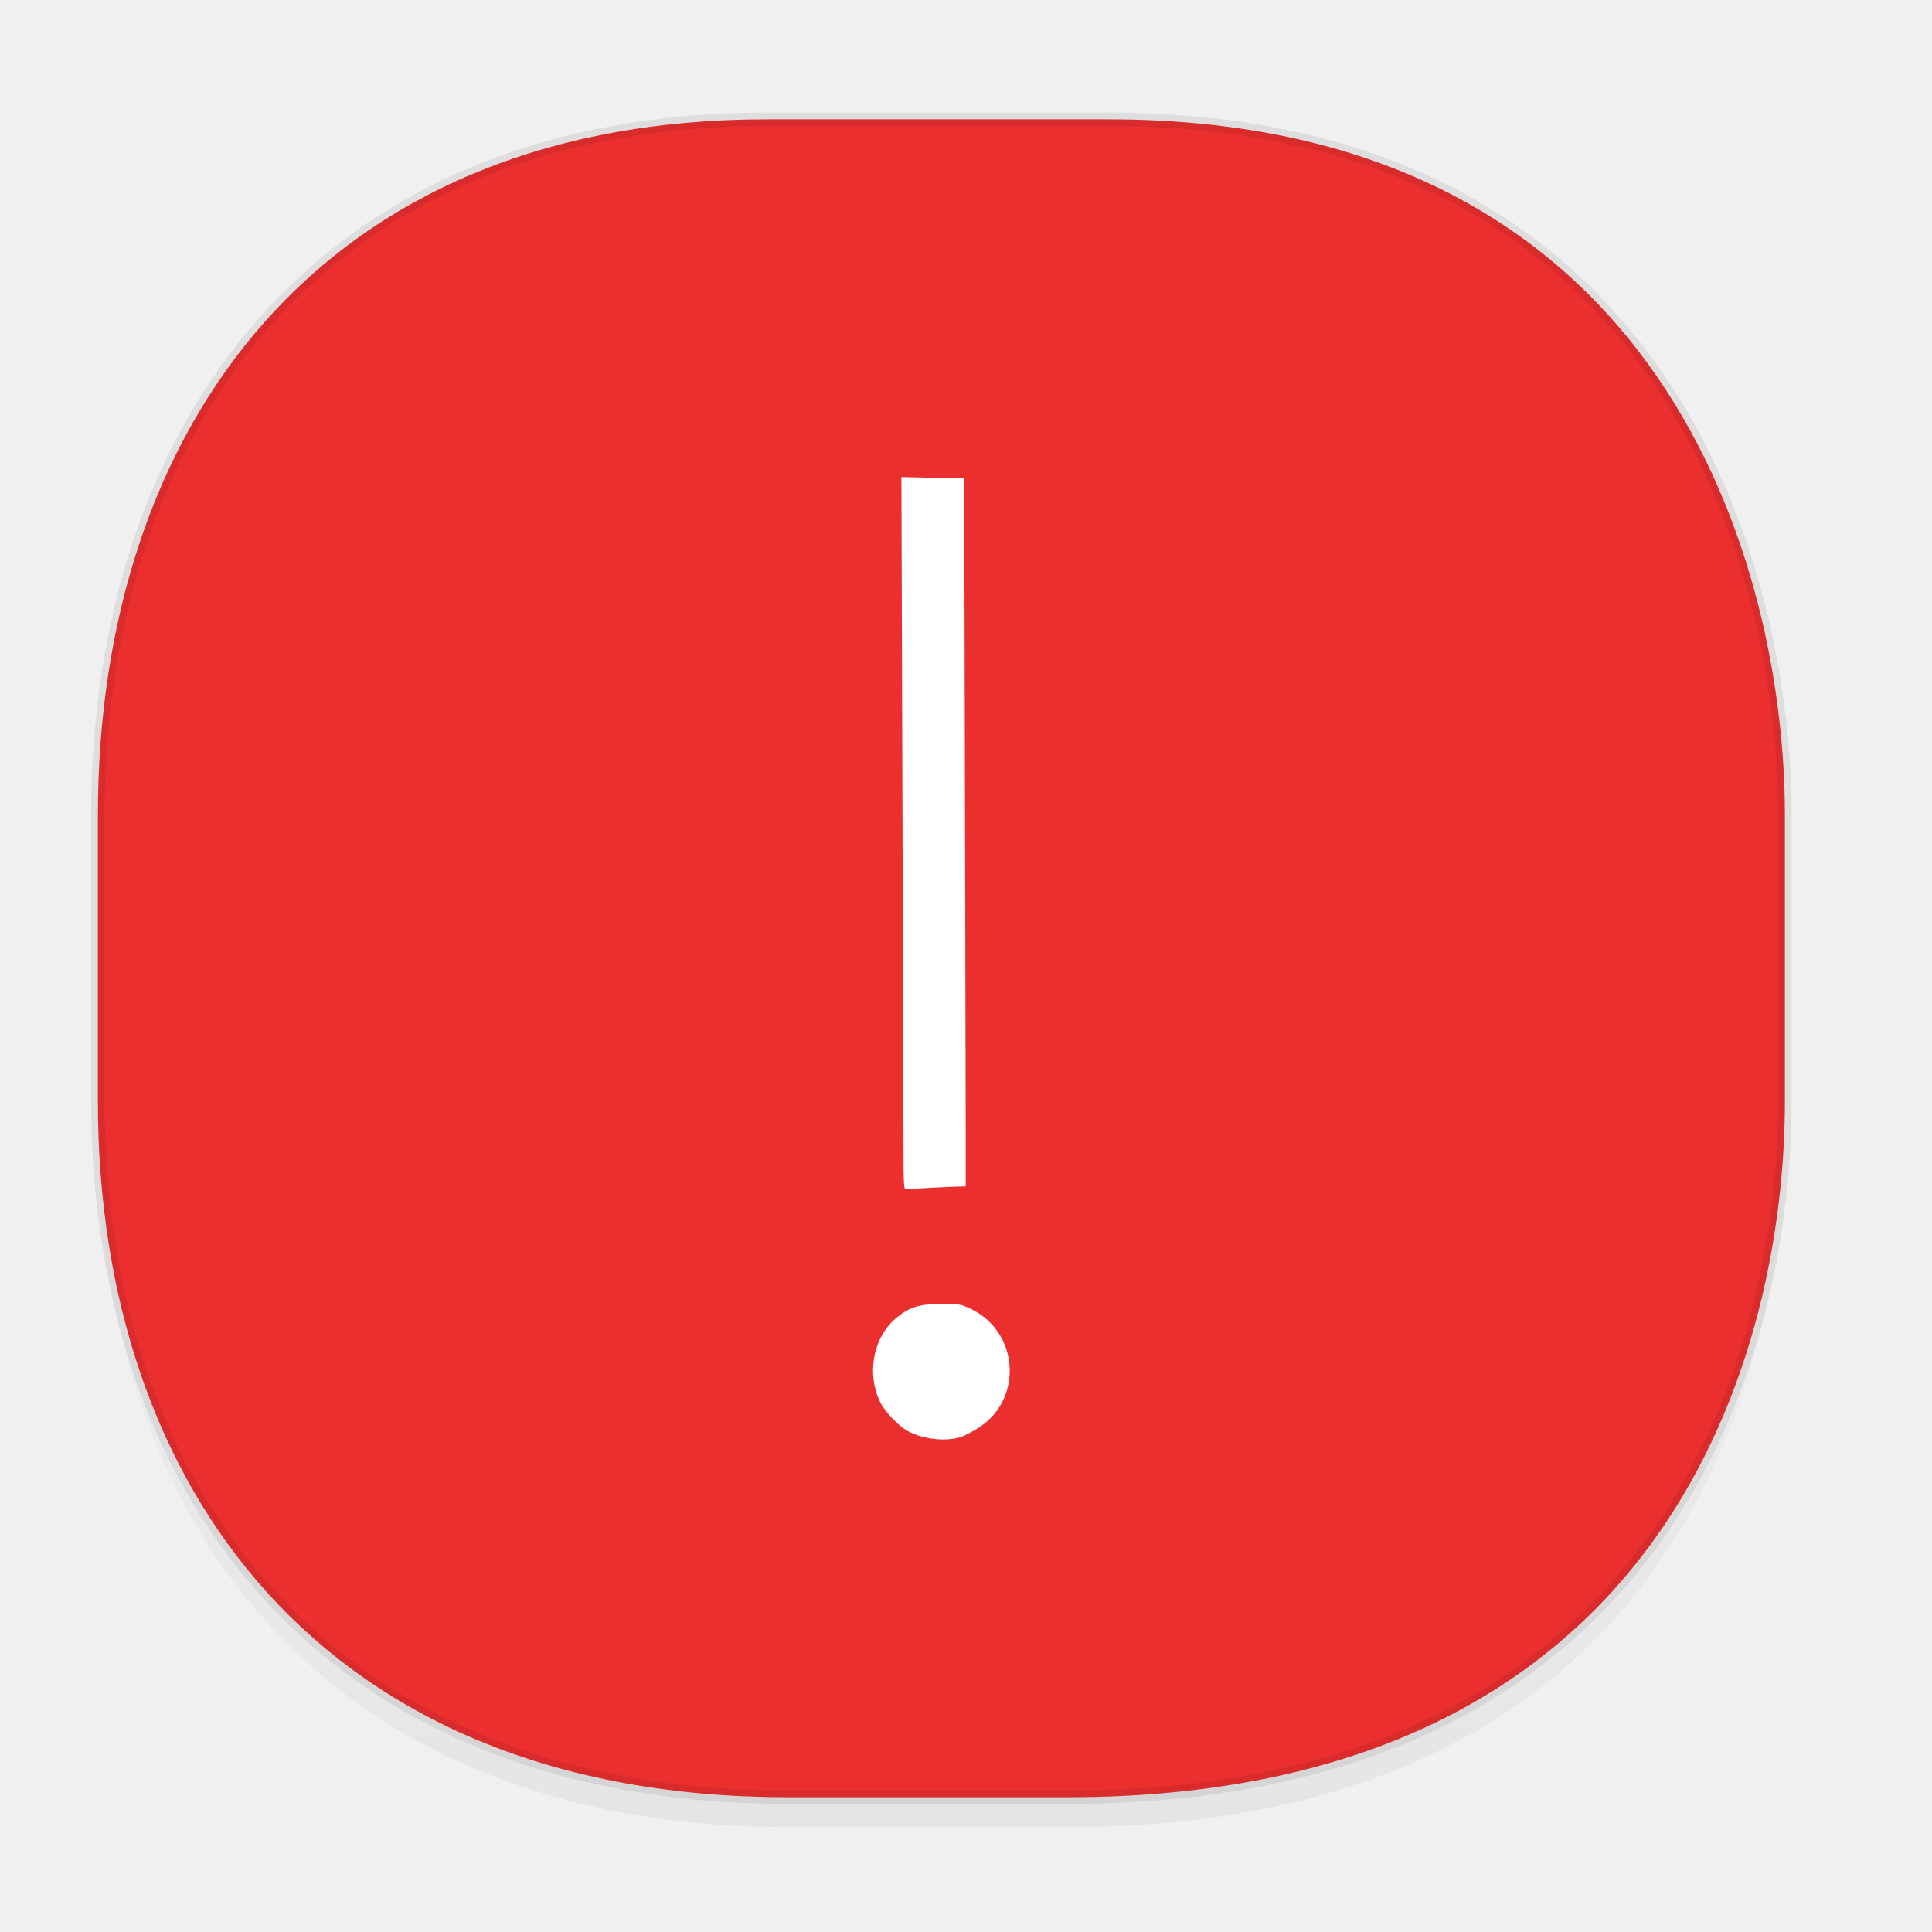
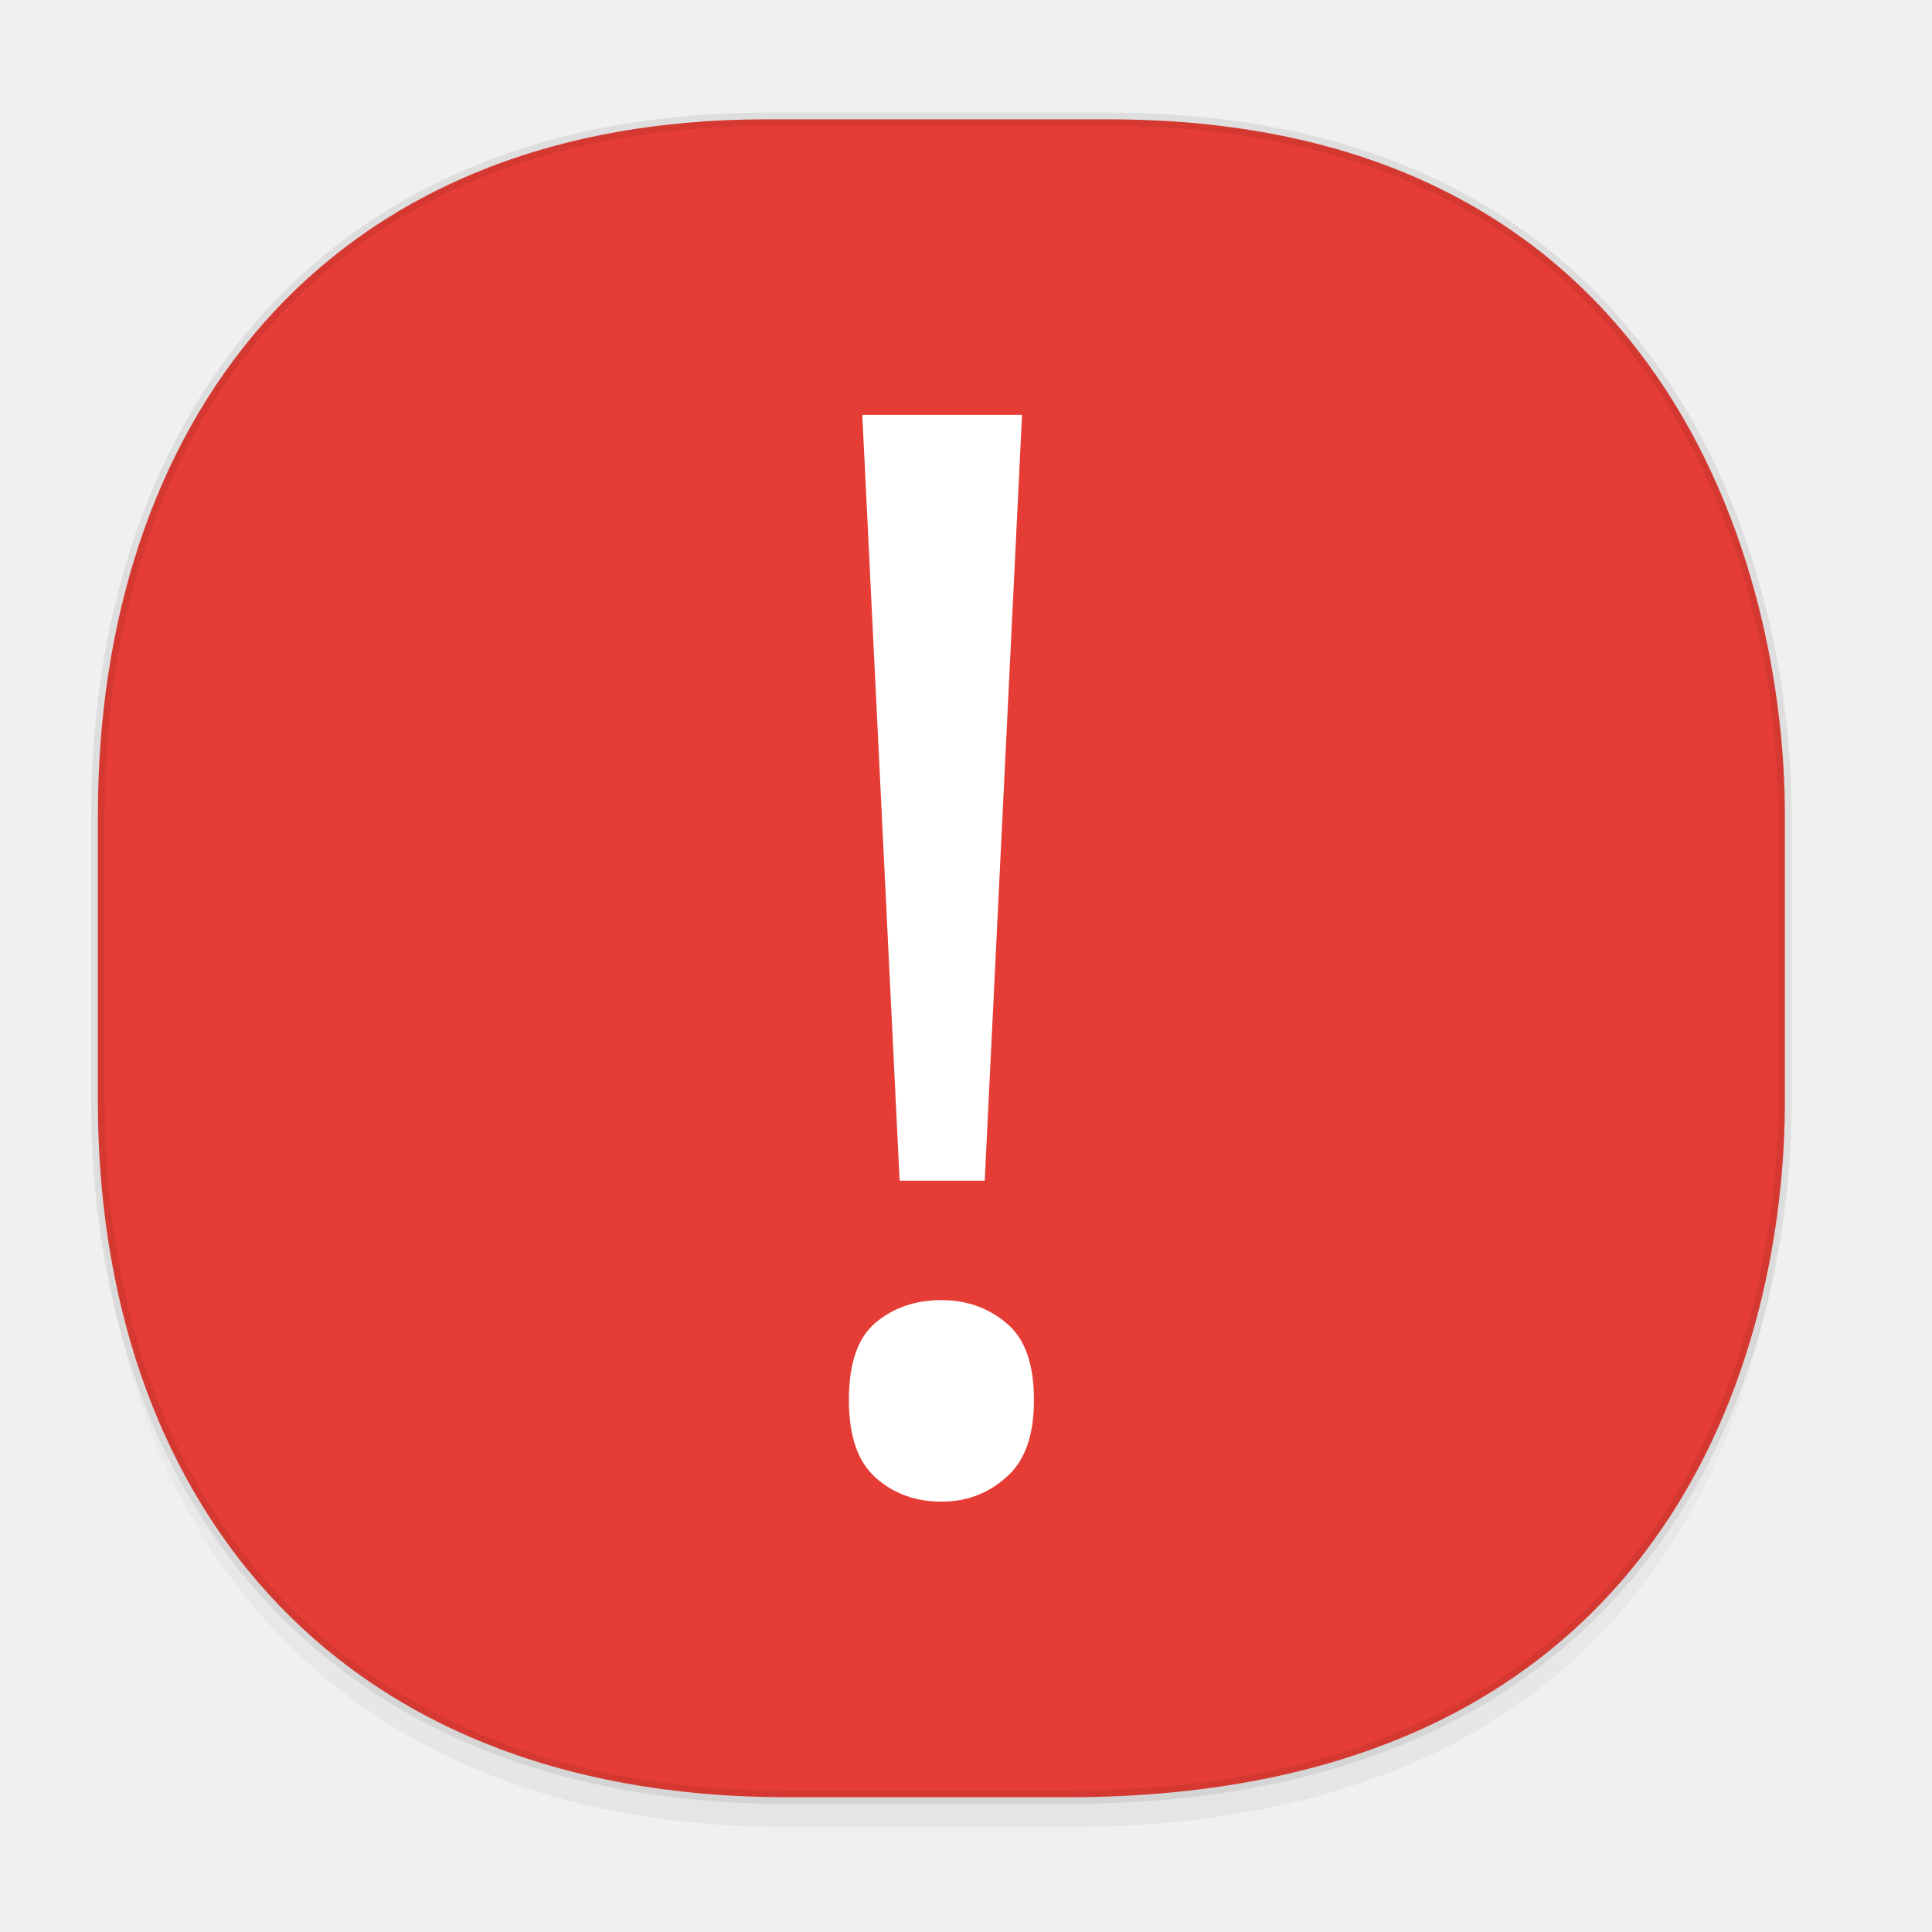
<svg xmlns="http://www.w3.org/2000/svg" xmlns:xlink="http://www.w3.org/1999/xlink" width="48" height="48" version="1.1" id="svg38">
  <defs id="defs22">
    <linearGradient id="linearGradient4488">
      <stop id="stop4490" style="stop-color:#000000;stop-opacity:0.047" offset="0" />
      <stop id="stop4492" style="stop-color:#000000;stop-opacity:0" offset="1" />
    </linearGradient>
    <linearGradient id="linearGradient4154">
      <stop offset="0" style="stop-color:#000000;stop-opacity:1" id="stop2" />
      <stop offset="1" style="stop-color:#000000;stop-opacity:0" id="stop4" />
    </linearGradient>
    <linearGradient id="linearGradient4192">
      <stop style="stop-color:#272b2d;stop-opacity:1" offset="0" id="stop7" />
      <stop style="stop-color:#33393e;stop-opacity:1" offset="1" id="stop9" />
    </linearGradient>
    <linearGradient id="linearGradient4140">
      <stop style="stop-color:#279646;stop-opacity:1" offset="0" id="stop12" />
      <stop style="stop-color:#76ff68;stop-opacity:1" offset="1" id="stop14" />
    </linearGradient>
    <linearGradient xlink:href="#linearGradient4140" id="linearGradient4146" x1="24.705" y1="43.939" x2="25.061" y2="4.405" gradientUnits="userSpaceOnUse" gradientTransform="translate(-51.05085)" />
    <linearGradient xlink:href="#linearGradient4192" id="linearGradient4166" x1="31" y1="34" x2="31" y2="24" gradientUnits="userSpaceOnUse" />
    <linearGradient xlink:href="#linearGradient4192" id="linearGradient4168" x1="18" y1="34" x2="18" y2="24" gradientUnits="userSpaceOnUse" />
    <linearGradient xlink:href="#linearGradient4154" id="linearGradient4182" x1="13" y1="24" x2="30" y2="41" gradientUnits="userSpaceOnUse" />
    <linearGradient xlink:href="#linearGradient4154" id="linearGradient4190" x1="29" y1="26" x2="36" y2="33" gradientUnits="userSpaceOnUse" />
    <style id="style4511">.cls-1{fill:#8e8e8e;}.cls-2{fill:none;stroke:#8e8e8e;stroke-linecap:square;stroke-miterlimit:10;}</style>
    <linearGradient gradientUnits="userSpaceOnUse" x2="13" y2="4" x1="43" y1="40" id="a">
      <stop id="stop2-36753" stop-color="#f27935" />
      <stop id="stop4-562" stop-color="#f2784b" offset="1" />
    </linearGradient>
    <linearGradient gradientUnits="userSpaceOnUse" x2="38" y2="41" x1="24.13" y1="27.13" id="b">
      <stop id="stop7-912" stop-color="#292c2f" />
      <stop id="stop9-70" stop-opacity="0" offset="1" />
    </linearGradient>
    <linearGradient id="a-36753" y1="527.8" y2="504.8" gradientUnits="userSpaceOnUse" x2="0" gradientTransform="translate(-384.57 504.56)">
      <stop stop-color="#ffffff" id="stop2-56" />
      <stop offset="1" stop-color="#ffffff" stop-opacity="0" id="stop4-29" />
    </linearGradient>
    <linearGradient id="b-1" y1="4" x1="8" y2="18" gradientUnits="userSpaceOnUse" x2="22" gradientTransform="translate(-3.050848,1008.631)">
      <stop stop-color="#292c2f" id="stop7-27" />
      <stop offset="1" stop-opacity="0" id="stop9-0" />
    </linearGradient>
    <linearGradient id="c" y1="520.8" y2="503.8" gradientUnits="userSpaceOnUse" x2="0" gradientTransform="translate(-384.57 504.56)">
      <stop stop-color="#197cf1" id="stop12-936" />
      <stop offset="1" stop-color="#20bcfa" id="stop14-06" />
    </linearGradient>
    <linearGradient id="d" y1="1050.34" y2="1038.36" gradientUnits="userSpaceOnUse" x2="0" gradientTransform="matrix(-2.83522 0 0 2.83875 47.655-1933.28)">
      <stop stop-color="#c61423" id="stop17" />
      <stop offset="1" stop-color="#dc2b41" id="stop19" />
    </linearGradient>
    <linearGradient id="e" y1="543.8" y2="503.8" gradientUnits="userSpaceOnUse" x2="0" gradientTransform="matrix(1.125 0 0 1-435.64 504.56)">
      <stop stop-color="#1d1e1e" id="stop22" />
      <stop offset="1" stop-color="#44484c" id="stop24" />
    </linearGradient>
    <linearGradient gradientTransform="translate(8,-1)" x2="28.614" gradientUnits="userSpaceOnUse" y2="24.614" x1="8" y1="4" id="b-3">
      <stop id="stop7-6" stop-color="#292c2f" />
      <stop id="stop9-7" stop-opacity="0" offset="1" />
    </linearGradient>
    <linearGradient id="d-5" y1="1050.34" y2="1038.36" gradientUnits="userSpaceOnUse" x2="0" gradientTransform="matrix(-2.83522,0,0,2.83875,-0.430476,-1931.599)">
      <stop stop-color="#c61423" id="stop17-3" />
      <stop offset="1" stop-color="#dc2b41" id="stop19-5" />
    </linearGradient>
    <linearGradient id="d-2" y1="1050.34" y2="1038.36" gradientUnits="userSpaceOnUse" x2="0" gradientTransform="matrix(-1.087984,0,0,1.089339,-14.25708,-100.3922)">
      <stop stop-color="#c61423" id="stop17-9" />
      <stop offset="1" stop-color="#dc2b41" id="stop19-1" />
    </linearGradient>
    <linearGradient id="c-29" y1="523.8" x1="403.57" y2="536.8" x2="416.57" gradientUnits="userSpaceOnUse" gradientTransform="translate(-335.6547,-499.8)">
      <stop stop-color="#292c2f" id="stop2-1" />
      <stop offset="1" stop-opacity="0" id="stop4-2" />
    </linearGradient>
    <linearGradient xlink:href="#b-2" id="linearGradient4189" x1="14.369" y1="22.522" x2="26.522" y2="22.522" gradientUnits="userSpaceOnUse" />
    <linearGradient x1="428.816" gradientTransform="translate(-384.57,-499.8)" gradientUnits="userSpaceOnUse" x2="388.865" y2="499.679" y1="547.634" id="a-8">
      <stop stop-color="#2a2c2f" id="stop8" />
      <stop stop-color="#536161" offset="1" id="stop10" />
    </linearGradient>
    <linearGradient x1="36" gradientUnits="userSpaceOnUse" x2="14" y2="12" y1="44" id="b-2">
      <stop style="stop-color:#bfc9c9;stop-opacity:1" stop-color="#536161" id="stop13" />
      <stop style="stop-color:#fbfbfb;stop-opacity:1" stop-color="#f4f5f5" offset="1" id="stop15" />
    </linearGradient>
    <linearGradient xlink:href="#a-8" id="linearGradient4424" x1="25" y1="44" x2="25" y2="4" gradientUnits="userSpaceOnUse" gradientTransform="translate(48.91525)" />
    <linearGradient xlink:href="#b-2" id="linearGradient4428" gradientUnits="userSpaceOnUse" x1="31.586" y1="36.345" x2="1.203" y2="6.723" />
    <style id="style4511-26">.cls-1{fill:#8e8e8e;}.cls-2{fill:none;stroke:#8e8e8e;stroke-linecap:square;stroke-miterlimit:10;}</style>
    <linearGradient id="linearGradient3235">
      <stop id="stop3237" offset="0" style="stop-color:#fce94f;stop-opacity:1" />
      <stop style="stop-color:#fce94f;stop-opacity:1" offset="0.5" id="stop3239" />
      <stop id="stop3241" offset="0.75" style="stop-color:#edd400;stop-opacity:1" />
      <stop id="stop3243" offset="1" style="stop-color:#c4a000;stop-opacity:1" />
    </linearGradient>
    <linearGradient id="linearGradient19744">
      <stop id="stop19746" offset="0" style="stop-color:#ffffff;stop-opacity:1;" />
      <stop style="stop-color:#edd400;stop-opacity:1" offset="0.749" id="stop19748" />
      <stop id="stop19750" offset="1" style="stop-color:#ffffff;stop-opacity:1;" />
    </linearGradient>
    <linearGradient id="linearGradient14664">
      <stop style="stop-color:#ffffff;stop-opacity:1;" offset="0" id="stop14666" />
      <stop style="stop-color:#eeeeec;stop-opacity:1" offset="1" id="stop14668" />
    </linearGradient>
    <linearGradient id="linearGradient12294">
      <stop id="stop12296" offset="0" style="stop-color:#fef8c4;stop-opacity:1" />
      <stop id="stop12298" offset="1" style="stop-color:#edd400;stop-opacity:1" />
    </linearGradient>
    <linearGradient id="linearGradient8285">
      <stop style="stop-color:#ff6c6c;stop-opacity:1;" offset="0" id="stop8287" />
      <stop style="stop-color:#cc0000;stop-opacity:1;" offset="1" id="stop8289" />
    </linearGradient>
    <linearGradient id="linearGradient3570">
      <stop style="stop-color:#ffffff;stop-opacity:1;" offset="0" id="stop3572" />
      <stop style="stop-color:#fce94f;stop-opacity:1;" offset="1" id="stop3574" />
    </linearGradient>
    <linearGradient id="linearGradient2188">
      <stop style="stop-color:#c4a000;stop-opacity:1" offset="0" id="stop2190" />
      <stop id="stop3626" offset="0.206" style="stop-color:#edd400;stop-opacity:1" />
      <stop id="stop2848" offset="0.5" style="stop-color:#fce94f;stop-opacity:1" />
      <stop style="stop-color:#edd400;stop-opacity:1" offset="0.75" id="stop2850" />
      <stop style="stop-color:#c4a000;stop-opacity:1" offset="1" id="stop2192" />
    </linearGradient>
    <linearGradient x2="11.786" gradientUnits="userSpaceOnUse" y2="11.998" x1="34.5" y1="32.998" id="a-70">
      <stop id="stop2-3675" stop-color="#dd1627" />
      <stop id="stop4-35" stop-color="#df3e52" offset="1" />
    </linearGradient>
    <linearGradient gradientTransform="translate(-52)" gradientUnits="userSpaceOnUse" x2="73.03" y2="35.663" x1="46.23" y1="10.38" id="b-367">
      <stop id="stop7-5" stop-opacity=".731" stop-color="#f8bac0" />
      <stop id="stop9-3" stop-opacity="0" stop-color="#f8bac0" offset="1" />
    </linearGradient>
    <path d="m.735 43.06l23.265-42.35 23.09 42.31c0 0-2.212-.155-5.272-.291-2.851-.127-1.794.114-8.278-1.089-4.911-.91-8.522-2.865-15.253-2.727-7.453.153-17.549 4.149-17.549 4.149" id="c-62" />
    <linearGradient id="a-367535" y1="543.8" y2="503.8" x2="0" gradientUnits="userSpaceOnUse" gradientTransform="matrix(1.125 0 0 1-51.07 0)">
      <stop stop-color="#2a2c2f" id="stop2-62" />
      <stop offset="1" stop-color="#424649" id="stop4-91" />
    </linearGradient>
    <linearGradient id="b-27" y1="540.92" y2="522.55" x2="0" gradientUnits="userSpaceOnUse" gradientTransform="matrix(1 0 0 1.14286 0-77.4)">
      <stop stop-color="#197cf1" id="stop7-0" />
      <stop offset="1" stop-color="#05a0eb" id="stop9-93" />
    </linearGradient>
    <linearGradient id="c-6" y1="542.8" y2="533.8" gradientUnits="userSpaceOnUse" x2="0" gradientTransform="translate(0-28)">
      <stop stop-color="#bcb4a1" id="stop12-93" />
      <stop offset="1" stop-color="#c5bfad" id="stop14-6" />
    </linearGradient>
    <linearGradient id="d-06" y1="540.8" y2="531.8" gradientUnits="userSpaceOnUse" x2="0">
      <stop stop-color="#1e1f21" id="stop17-2" />
      <stop offset="1" stop-color="#242628" id="stop19-61" />
    </linearGradient>
    <linearGradient xlink:href="#d-06" id="e-8" y1="528.8" y2="519.8" gradientUnits="userSpaceOnUse" x2="0" />
    <linearGradient id="f" y1="20" x1="32" y2="30" x2="42" gradientUnits="userSpaceOnUse">
      <stop stop-color="#383e51" id="stop23" />
      <stop offset="1" stop-color="#655c6f" stop-opacity="0" id="stop25" />
    </linearGradient>
    <linearGradient xlink:href="#f" id="g" y1="531.8" x1="404.57" y2="543.8" x2="416.57" gradientUnits="userSpaceOnUse" gradientTransform="translate(-384.57-499.8)" />
    <linearGradient xlink:href="#f" id="h" y1="531.8" x1="404.57" y2="543.8" gradientUnits="userSpaceOnUse" x2="416.57" gradientTransform="translate(0-12)" />
    <linearGradient xlink:href="#f" id="i" y1="531.8" x1="404.57" y2="543.8" gradientUnits="userSpaceOnUse" x2="416.57" gradientTransform="translate(-12-12)" />
    <linearGradient xlink:href="#f" id="j" y1="531.8" x1="404.57" y2="543.8" gradientUnits="userSpaceOnUse" x2="416.57" gradientTransform="translate(-12)" />
    <style id="style4511-9">.cls-1{fill:#8e8e8e;}.cls-2{fill:none;stroke:#8e8e8e;stroke-linecap:square;stroke-miterlimit:10;}</style>
    <path d="m.735 43.06l23.265-42.35 23.09 42.31c0 0-2.212-.155-5.272-.291-2.851-.127-1.794.114-8.278-1.089-4.911-.91-8.522-2.865-15.253-2.727-7.453.153-17.549 4.149-17.549 4.149" id="c-09" />
    <linearGradient id="linearGradient4222">
      <stop offset="0" style="stop-color:#0166d0;stop-opacity:1" id="stop2-35" />
      <stop offset="1" style="stop-color:#51a6ff;stop-opacity:1" id="stop4-62" />
    </linearGradient>
    <linearGradient id="linearGradient4198">
      <stop style="stop-color:#208dff;stop-opacity:1" offset="0" id="stop7-9" />
      <stop style="stop-color:#51a6ff;stop-opacity:1" offset="1" id="stop9-1" />
    </linearGradient>
    <linearGradient xlink:href="#linearGradient4222" id="linearGradient4204" x1="402.571" y1="543.798" x2="402.571" y2="519.798" gradientUnits="userSpaceOnUse" gradientTransform="matrix(0.7813559,0,0,0.7813559,-346.9312,-382.9337)" />
    <linearGradient xlink:href="#linearGradient4198" id="linearGradient4212" x1="414.571" y1="543.798" x2="414.571" y2="519.798" gradientUnits="userSpaceOnUse" gradientTransform="matrix(0.7813559,0,0,0.7813559,-346.9312,-382.9337)" />
    <linearGradient xlink:href="#linearGradient4198" id="linearGradient4220" x1="24" y1="35" x2="24" y2="4" gradientUnits="userSpaceOnUse" gradientTransform="matrix(1,0,0,0.9992445,384.5714,499.8244)" />
    <linearGradient xlink:href="#linearGradient4227" id="linearGradient4244" x1="12" y1="21" x2="29" y2="38" gradientUnits="userSpaceOnUse" />
    <linearGradient id="linearGradient4227">
      <stop offset="0" style="stop-color:#292c2f;stop-opacity:1" id="stop16" />
      <stop offset="1" style="stop-color:#000000;stop-opacity:0;" id="stop18" />
    </linearGradient>
    <linearGradient id="linearGradient4454">
      <stop id="stop7-36" offset="0" style="stop-color:#d21e1e;stop-opacity:1" />
      <stop id="stop9-75" offset="1" style="stop-color:#e05e4c;stop-opacity:1" />
    </linearGradient>
    <linearGradient gradientTransform="translate(-384.57,-499.8)" gradientUnits="userSpaceOnUse" y2="525.725" x2="391.89" y1="544.092" x1="403.421" id="linearGradient4213" xlink:href="#linearGradient4454" />
    <linearGradient id="linearGradient4472">
      <stop id="stop13-1" offset="0" style="stop-color:#ffa92d;stop-opacity:1" />
      <stop id="stop15-2" offset="1" style="stop-color:#ffc169;stop-opacity:1" />
    </linearGradient>
    <linearGradient gradientTransform="translate(-384.57,-499.8)" gradientUnits="userSpaceOnUse" y2="505.319" x2="391.154" y1="523.203" x1="401.296" id="linearGradient4235" xlink:href="#linearGradient4472" />
    <linearGradient id="linearGradient4422-8">
      <stop id="stop19-3" offset="0" style="stop-color:#377d50;stop-opacity:1" />
      <stop id="stop21" offset="1" style="stop-color:#54d883;stop-opacity:1" />
    </linearGradient>
    <linearGradient gradientTransform="translate(-384.57,-499.8)" gradientUnits="userSpaceOnUse" y2="503.798" x2="413.779" y1="523.798" x1="424.602" id="linearGradient4257" xlink:href="#linearGradient4422-8" />
    <linearGradient id="linearGradient4438">
      <stop id="stop25-6" offset="0" style="stop-color:#375a7d;stop-opacity:1" />
      <stop id="stop27" offset="1" style="stop-color:#54a3d8;stop-opacity:1" />
    </linearGradient>
    <linearGradient gradientTransform="translate(-384.57,-499.8)" gradientUnits="userSpaceOnUse" y2="525.748" x2="412.118" y1="543.488" x1="420.884" id="linearGradient4279" xlink:href="#linearGradient4438" />
    <linearGradient gradientTransform="translate(0.00142264,-0.00198746)" gradientUnits="userSpaceOnUse" y2="44" x2="44" y1="4" x1="4" id="linearGradient4220-3" xlink:href="#linearGradient4154" />
    <linearGradient id="a-2" y1="4" x1="24" y2="44" x2="4" gradientUnits="userSpaceOnUse">
      <stop stop-color="#197cf1" id="stop2-367" />
      <stop offset="1" stop-color="#20bcfa" id="stop4-5" />
    </linearGradient>
    <linearGradient id="b-7" y1="44" x1="44" y2="4" x2="24" gradientUnits="userSpaceOnUse">
      <stop stop-color="#c61423" id="stop7-3" />
      <stop offset="1" stop-color="#dc2b41" id="stop9-56" />
    </linearGradient>
    <linearGradient id="c-0" x1="44" x2="4" gradientUnits="userSpaceOnUse">
      <stop stop-color="#42a603" id="stop12-06" />
      <stop offset="1" stop-color="#78da06" id="stop14-26" />
    </linearGradient>
    <linearGradient id="d-1" y1="522.8" y2="538.8" x1="400.57" gradientUnits="userSpaceOnUse" x2="416.57">
      <stop stop-color="#292c2f" id="stop17-8" />
      <stop offset="1" stop-opacity="0" id="stop19-29" />
    </linearGradient>
    <linearGradient gradientTransform="matrix(.70711.70711-.70711.70711 105.4-635.69)" x2="378.58" gradientUnits="userSpaceOnUse" y2="523.86" x1="430.51" y1="522.99" id="b-3-7">
      <stop id="stop7-67" stop-color="#fcfcfc" />
      <stop id="stop9-53" stop-color="#e9eaeb" offset="1" />
    </linearGradient>
    <linearGradient gradientTransform="translate(45.719-.92)" x2="3.614" gradientUnits="userSpaceOnUse" y2="49.804" x1="-28.649" y1="19.869" id="c-5">
      <stop id="stop12-6" />
      <stop id="stop14-2" stop-opacity="0" offset="1" />
    </linearGradient>
    <linearGradient gradientTransform="matrix(.70711.70711-.70711.70711 105.48-635.28)" x2="402.03" gradientUnits="userSpaceOnUse" y2="523.7" x1="388.34" y1="522.18" id="d-9">
      <stop id="stop17-1" stop-color="#ffffff" />
      <stop id="stop19-2" stop-color="#eff0f1" offset="1" />
    </linearGradient>
    <linearGradient gradientTransform="matrix(.70711.70711-.70711.70711 105.48-635.28)" x2="425.86" gradientUnits="userSpaceOnUse" y2="527.34" x1="422.48" y1="527.21" id="e-792">
      <stop id="stop22-9" stop-color="#f9f9f9" />
      <stop id="stop24-20" stop-color="#f6f6f6" offset="1" />
    </linearGradient>
    <linearGradient gradientUnits="userSpaceOnUse" x2="23.912" y2="24.326" x1="9.642" y1="8.627" id="f-02">
      <stop id="stop27-1" stop-color="#491309" />
      <stop id="stop29" stop-color="#b6642d" offset="1" />
    </linearGradient>
    <linearGradient gradientUnits="userSpaceOnUse" x2="33.609" y2="34.953" x1="32.641" y1="33.922" id="h-3">
      <stop id="stop37" stop-color="#cfcfcf" />
      <stop id="stop39" stop-opacity="0" stop-color="#ededed" offset="1" />
    </linearGradient>
    <linearGradient gradientTransform="matrix(.70711.70711-.70711.70711 105.48-635.28)" x2="409.82" gradientUnits="userSpaceOnUse" y2="523.27" x1="385.61" y1="522.24" id="o">
      <stop id="stop62" stop-color="#ffffff" />
      <stop id="stop64" stop-color="#dfe1e3" offset="1" />
    </linearGradient>
    <path d="M25 15A9 9 0 1 1 7 15 9 9 0 1 1 25 15" color="#000000" id="p" />
    <linearGradient xlink:href="#linearGradient4299" id="linearGradient4415" x1="408.571" y1="543.773" x2="408.632" y2="503.67" gradientUnits="userSpaceOnUse" />
    <linearGradient id="linearGradient4227-5">
      <stop offset="0" style="stop-color:#2e3436;stop-opacity:1" id="stop8-7" />
      <stop offset="1" style="stop-color:#555753;stop-opacity:1" id="stop10-0" />
    </linearGradient>
    <linearGradient xlink:href="#linearGradient4227-5" id="linearGradient4437" x1="408.571" y1="535.199" x2="408.571" y2="512.397" gradientUnits="userSpaceOnUse" gradientTransform="matrix(0.9648179,0,0,0.9648179,14.37438,18.4283)" />
    <linearGradient id="linearGradient4299">
      <stop offset="0" style="stop-color:#1064d3;stop-opacity:1" id="stop14-3" />
      <stop offset="1" style="stop-color:#14c6fd;stop-opacity:1" id="stop16-6" />
    </linearGradient>
    <linearGradient xlink:href="#linearGradient4154" id="linearGradient4392" x1="9.077" y1="9.083" x2="42.946" y2="42.953" gradientUnits="userSpaceOnUse" />
    <linearGradient id="linearGradient4258">
      <stop id="stop2-36" offset="0" style="stop-color:#000019;stop-opacity:1" />
      <stop id="stop4-7" offset="1" style="stop-color:#000019;stop-opacity:0.291" />
    </linearGradient>
    <linearGradient id="linearGradient4223">
      <stop id="stop7-6-2" offset="0" style="stop-color:#c6cdd1;stop-opacity:1" />
      <stop id="stop9-7-3" offset="1" style="stop-color:#e0e5e7;stop-opacity:1" />
    </linearGradient>
    <linearGradient id="linearGradient4217">
      <stop id="stop12-5" style="stop-color:#1f93b9;stop-opacity:1" offset="0" />
      <stop id="stop14-5" style="stop-color:#1a5c9b;stop-opacity:1" offset="1" />
    </linearGradient>
    <linearGradient id="linearGradient4191">
      <stop id="stop17-3-7" offset="0" style="stop-color:#dc2b41;stop-opacity:1" />
      <stop id="stop19-5-5" offset="1" style="stop-color:#c61423;stop-opacity:1" />
    </linearGradient>
    <linearGradient gradientTransform="translate(-50.19933,-1.150547)" gradientUnits="userSpaceOnUse" y2="29" x2="24" y1="7" x1="24" id="linearGradient4197" xlink:href="#linearGradient4217" />
    <linearGradient gradientTransform="translate(-50.19933,0.8494534)" gradientUnits="userSpaceOnUse" y2="41" x2="24" y1="30" x1="24" id="linearGradient4207" xlink:href="#linearGradient4191" />
    <linearGradient gradientTransform="translate(-51.19933,0.8494534)" gradientUnits="userSpaceOnUse" y2="41" x2="11" y1="30" x1="11" id="linearGradient4215" xlink:href="#linearGradient4191" />
    <linearGradient gradientTransform="translate(-51.19933,-1.150547)" gradientUnits="userSpaceOnUse" y2="4" x2="29" y1="44" x1="29" id="linearGradient4229" xlink:href="#linearGradient4223" />
    <radialGradient gradientTransform="translate(-51.19933,-1.150547)" gradientUnits="userSpaceOnUse" r="19" fy="24" fx="24" cy="24" cx="24" id="radialGradient4264" xlink:href="#linearGradient4258" />
    <path id="c-2" d="m.735 43.06l23.265-42.35 23.09 42.31c0 0-2.212-.155-5.272-.291-2.851-.127-1.794.114-8.278-1.089-4.911-.91-8.522-2.865-15.253-2.727-7.453.153-17.549 4.149-17.549 4.149" />
    <linearGradient id="linearGradient4214">
      <stop offset="0" style="stop-color:#2f74c8;stop-opacity:1" id="stop41" />
      <stop offset="1" style="stop-color:#4699d7;stop-opacity:1" id="stop43" />
    </linearGradient>
    <linearGradient id="linearGradient4410">
      <stop style="stop-color:#383e51;stop-opacity:1" offset="0" id="stop48" />
      <stop style="stop-color:#655c6f;stop-opacity:0" offset="1" id="stop50" />
    </linearGradient>
    <linearGradient gradientTransform="matrix(0.974359,0,0,0.9621795,-40.3793,-0.5771)" gradientUnits="userSpaceOnUse" y2="4" x2="23.649" y1="43.494" x1="23.649" id="linearGradient10438-5" xlink:href="#linearGradient4214" />
    <linearGradient id="linearGradient10454-6">
      <stop id="stop4727" offset="0" style="stop-color:#f38230;stop-opacity:1" />
      <stop id="stop4729" offset="1" style="stop-color:#fec335;stop-opacity:1" />
    </linearGradient>
    <linearGradient gradientTransform="translate(-41.33689,-1.72838)" gradientUnits="userSpaceOnUse" y2="4" x2="24" y1="44" x1="24" id="linearGradient4286-2" xlink:href="#linearGradient10454-6" />
    <linearGradient gradientUnits="userSpaceOnUse" y2="546.798" x2="419.571" y1="528.798" x1="401.571" id="linearGradient4243-0" xlink:href="#linearGradient4410" gradientTransform="translate(-425.9083,-501.5264)" />
    <linearGradient y2="546.798" x2="419.571" y1="528.798" x1="401.571" gradientTransform="translate(-431.4083,-516.8264)" gradientUnits="userSpaceOnUse" id="linearGradient4355-6" xlink:href="#linearGradient4410" />
    <linearGradient xlink:href="#linearGradient4300-8-4" id="linearGradient4309" x1="31" y1="44" x2="9.638" y2="7" gradientUnits="userSpaceOnUse" gradientTransform="matrix(0.7530483,0,0,0.7530483,-49.25148,5.099812)" />
    <linearGradient id="linearGradient4903">
      <stop offset="0" style="stop-color:#eef1f2;stop-opacity:1" id="stop3" />
      <stop offset="1" style="stop-color:#f9fafb;stop-opacity:1" id="stop5" />
    </linearGradient>
    <linearGradient id="linearGradient4303">
      <stop style="stop-color:#197cf1;stop-opacity:1" offset="0" id="stop8-3" />
      <stop style="stop-color:#21c9fb;stop-opacity:1" offset="1" id="stop10-6" />
    </linearGradient>
    <linearGradient xlink:href="#linearGradient4303" id="linearGradient4498" x1="414.635" y1="531.769" x2="409.79" y2="523.379" gradientUnits="userSpaceOnUse" gradientTransform="matrix(0.7530483,0,0,0.7530483,-281.014,-371.2722)" />
    <linearGradient xlink:href="#linearGradient4903" id="linearGradient4506" x1="413.504" y1="537.256" x2="405.396" y2="519.755" gradientUnits="userSpaceOnUse" gradientTransform="matrix(0.7530483,0,0,0.7530483,-338.8523,-371.2722)" />
    <linearGradient xlink:href="#linearGradient4227" id="linearGradient4518" x1="423.571" y1="527.798" x2="423.571" y2="544.668" gradientUnits="userSpaceOnUse" gradientTransform="matrix(0.5324855,-0.5324855,0.5324855,0.5324855,-522.904,-29.33845)" />
    <linearGradient id="linearGradient4300-8-4">
      <stop style="stop-color:#f27935;stop-opacity:1" offset="0" id="stop21-3" />
      <stop style="stop-color:#f2784b;stop-opacity:1" offset="1" id="stop23-7" />
    </linearGradient>
    <linearGradient gradientTransform="matrix(0.3242038,0,0,0.3242038,387.5845,502.8567)" xlink:href="#linearGradient3347" id="linearGradient3359" x1="-23.688" y1="-24.028" x2="146.725" y2="140.728" gradientUnits="userSpaceOnUse" />
    <linearGradient id="linearGradient3347">
      <stop style="stop-color:#006680;stop-opacity:1;" offset="0" id="stop3-3" />
      <stop offset=".252" style="stop-color:#80b3ff;stop-opacity:1" id="stop5-6" />
      <stop style="stop-color:#0066ff;stop-opacity:1" offset=".459" id="stop7-7" />
      <stop offset=".899" style="stop-color:#002255;stop-opacity:1" id="stop9-5" />
      <stop style="stop-color:#006680;stop-opacity:0;" offset="1" id="stop11" />
    </linearGradient>
    <linearGradient gradientTransform="matrix(0.3242038,0,0,0.3242038,387.5845,502.8567)" xlink:href="#linearGradient3360" id="linearGradient3366" x1="-1.414" y1="88.048" x2="154.149" y2="89.816" gradientUnits="userSpaceOnUse" />
    <linearGradient id="linearGradient3360">
      <stop style="stop-color:#ffcc00;stop-opacity:1;" offset="0" id="stop15-35" />
      <stop offset=".245" style="stop-color:#ffff00;stop-opacity:1" id="stop17-6" />
      <stop offset=".586" style="stop-color:#ff0000;stop-opacity:1" id="stop19-291" />
      <stop style="stop-color:#ffcc00;stop-opacity:0;" offset="1" id="stop21-2" />
    </linearGradient>
    <linearGradient gradientUnits="userSpaceOnUse" x2="44" y2="24" x1="26.425" y1="37.11" id="a-7">
      <stop id="stop2-0" stop-color="#2980b9" />
      <stop id="stop4-9" stop-color="#1d99f3" offset="1" />
    </linearGradient>
    <linearGradient gradientUnits="userSpaceOnUse" x2="24.539" y2="10.624" x1="25.869" y1="39.24" id="b-36" xlink:href="#a-7" />
    <linearGradient gradientUnits="userSpaceOnUse" x2="37.922" y2="39.34" x1="8.84" y1="9.386" id="c-06">
      <stop id="stop8-2" stop-color="#faf8f8" />
      <stop id="stop10-61" stop-color="#bfd2d2" offset="1" />
    </linearGradient>
    <linearGradient gradientUnits="userSpaceOnUse" x2="24.839" y2="17.991" x1="27.04" y1="16.621" id="d-8">
      <stop id="stop13-7" stop-color="#fcfcfc" />
      <stop id="stop15-3" stop-color="#c7c7c7" offset="1" />
    </linearGradient>
    <linearGradient gradientUnits="userSpaceOnUse" x2="35.973" y2="31" x1="31.537" y1="27.6" id="e-9">
      <stop id="stop18-2" />
      <stop id="stop20" stop-opacity="0" offset="1" />
    </linearGradient>
    <linearGradient gradientTransform="translate(-10 5)" gradientUnits="userSpaceOnUse" x2="37" y2="30" x1="26" y1="19" id="f-0" xlink:href="#e-9" />
    <linearGradient gradientUnits="userSpaceOnUse" x2="19.574" y2="22.495" x1="3.783" y1="23.644" id="g-5">
      <stop id="stop24-2" stop-color="#2980b9" />
      <stop id="stop26" stop-color="#34495e" offset="1" />
    </linearGradient>
    <style id="style4552">.cls-1{fill:#8e8e8e;}.cls-2{fill:none;stroke:#8e8e8e;stroke-linecap:square;stroke-miterlimit:10;}</style>
    <linearGradient gradientTransform="matrix(0.6565635,0,0,0.6565635,61.5459,14.22887)" gradientUnits="userSpaceOnUse" x2="24.839" y2="17.991" x1="27.04" y1="16.621" id="d-6">
      <stop id="stop4583-7" stop-color="#fcfcfc" />
      <stop id="stop4585-5" stop-color="#c7c7c7" offset="1" />
    </linearGradient>
    <linearGradient gradientTransform="matrix(0.6565635,0,0,0.6565635,61.5459,14.22887)" gradientUnits="userSpaceOnUse" x2="24.539" y2="10.624" x1="25.869" y1="39.24" id="b-3-3" xlink:href="#a-7" />
    <linearGradient id="a-3" y1="543.8" y2="512.8" x2="0" gradientUnits="userSpaceOnUse">
      <stop stop-color="#cea476" id="stop2-6" />
      <stop offset="1" stop-color="#dab58b" id="stop4-75" />
    </linearGradient>
    <linearGradient id="b-35" y1="512.8" y2="503.8" x2="0" gradientUnits="userSpaceOnUse">
      <stop stop-color="#ebc69a" id="stop7-62" />
      <stop offset="1" stop-color="#f4e0c8" stop-opacity="0" id="stop9-9" />
    </linearGradient>
    <linearGradient xlink:href="#b-35" id="c-1" y1="512.8" y2="503.8" gradientUnits="userSpaceOnUse" x2="0" gradientTransform="translate(0-1025.6)" />
    <linearGradient xlink:href="#a-3" id="d-2-9" y1="512.8" y2="503.8" x2="0" gradientUnits="userSpaceOnUse" />
    <linearGradient id="e-7" y1="516.8" x1="399.57" y2="534.8" x2="417.57" gradientUnits="userSpaceOnUse">
      <stop stop-color="#292c2f" id="stop14-0" />
      <stop offset="1" stop-opacity="0" id="stop16-9" />
    </linearGradient>
    <linearGradient id="a-36" y1="543.8" y2="503.8" x2="0" gradientUnits="userSpaceOnUse">
      <stop stop-color="#2a2c2f" id="stop2-7" />
      <stop offset="1" stop-color="#424649" id="stop4-53" />
    </linearGradient>
    <linearGradient id="b-5" y1="532.8" y2="506.8" x2="0" gradientUnits="userSpaceOnUse">
      <stop stop-color="#989a9b" id="stop7-629" />
      <stop offset="1" stop-color="#f6f6f7" id="stop9-12" />
    </linearGradient>
    <linearGradient id="c-7" y1="522.8" x1="403.57" y2="534.8" x2="413.26" gradientUnits="userSpaceOnUse">
      <stop stop-color="#020303" id="stop12-0" />
      <stop offset="1" stop-color="#424649" stop-opacity="0" id="stop14-9" />
    </linearGradient>
    <linearGradient xlink:href="#c-7" id="d-3" y1="521.8" x1="400.77" y2="533.6" gradientUnits="userSpaceOnUse" x2="412.57" />
    <path fill-rule="evenodd" id="e-6" d="m426.57 529.8l-16 11-8-8-2-9 17-5z" />
    <linearGradient id="a-367" y1="536.8" y2="503.8" x2="0" gradientUnits="userSpaceOnUse">
      <stop stop-color="#2a2c2f" id="stop2-5" />
      <stop offset="1" stop-color="#424649" id="stop4-3" />
    </linearGradient>
    <linearGradient id="b-56" y1="547.8" y2="536.8" x2="0" gradientUnits="userSpaceOnUse" gradientTransform="matrix(1 0 0 .54545 0 244)">
      <stop stop-color="#c6cdd1" id="stop7-2" />
      <stop offset="1" stop-color="#e0e5e7" id="stop9-91" />
    </linearGradient>
    <linearGradient id="c-27" y1="5.342" x1="42.799" y2="31.357" x2="11.999" gradientUnits="userSpaceOnUse">
      <stop stop-color="#4ce0c6" id="stop12-09" />
      <stop offset="1" stop-color="#3b85b5" id="stop14-36" />
    </linearGradient>
    <linearGradient id="d-0" y1="22.346" x1="29.855" y2="28.506" x2="54.32" gradientUnits="userSpaceOnUse">
      <stop stop-color="#ffc169" id="stop17-62" />
      <stop offset="1" stop-color="#ffa92d" id="stop19-6" />
    </linearGradient>
    <linearGradient id="e-1" y1="41.22" x1="24.392" y2="25.343" x2="20.643" gradientUnits="userSpaceOnUse">
      <stop stop-color="#334545" id="stop22-8" />
      <stop offset="1" stop-color="#536161" id="stop24-7" />
    </linearGradient>
    <linearGradient xlink:href="#e-1" id="f-9" y1="568.8" x1="431.57" y2="562.8" x2="439.57" gradientUnits="userSpaceOnUse" gradientTransform="matrix(-1 0 0 1 839.14-40)" />
    <linearGradient xlink:href="#e-1" id="g-2" y1="40.899" x1="56.03" y2="32.475" x2="40.647" gradientUnits="userSpaceOnUse" />
    <linearGradient xlink:href="#e-1" id="h-0" y1="32.15" x1="60.895" y2="27.06" x2="53.41" gradientUnits="userSpaceOnUse" />
    <linearGradient xlink:href="#e-1" id="i-9" y1="36.527" x1="33.32" y2="31.348" x2="24.78" gradientUnits="userSpaceOnUse" />
    <linearGradient xlink:href="#e-1" id="j-2" y1="36.765" x1="34" y2="49.571" x2="40.25" gradientUnits="userSpaceOnUse" />
    <linearGradient id="a-3675" y1="543.8" y2="503.8" x2="0" gradientUnits="userSpaceOnUse" gradientTransform="matrix(1.125 0 0 1-51.07 0)">
      <stop stop-color="#2a2c2f" id="stop2-3" />
      <stop offset="1" stop-color="#424649" id="stop4-56" />
    </linearGradient>
    <linearGradient id="b-2-9" y1="540.92" y2="522.55" x2="0" gradientUnits="userSpaceOnUse" gradientTransform="matrix(1 0 0 1.14286 0-77.4)">
      <stop stop-color="#197cf1" id="stop7-91" />
      <stop offset="1" stop-color="#05a0eb" id="stop9-2" />
    </linearGradient>
    <linearGradient id="c-70" y1="542.8" y2="533.8" gradientUnits="userSpaceOnUse" x2="0" gradientTransform="translate(0-28)">
      <stop stop-color="#bcb4a1" id="stop12-9" />
      <stop offset="1" stop-color="#c5bfad" id="stop14-360" />
    </linearGradient>
    <linearGradient id="d-62" y1="540.8" y2="531.8" gradientUnits="userSpaceOnUse" x2="0">
      <stop stop-color="#1e1f21" id="stop17-61" />
      <stop offset="1" stop-color="#242628" id="stop19-8" />
    </linearGradient>
    <linearGradient xlink:href="#d-62" id="e-79" y1="528.8" y2="519.8" gradientUnits="userSpaceOnUse" x2="0" />
    <style id="style4511-2">.cls-1{fill:#8e8e8e;}.cls-2{fill:none;stroke:#8e8e8e;stroke-linecap:square;stroke-miterlimit:10;}</style>
    <linearGradient gradientTransform="matrix(0.3038003,0,0,0.3038003,-63.20544,2.215878)" xlink:href="#linearGradient4488" id="linearGradient4160" x1="288.112" y1="141.785" x2="287.575" y2="79.008" gradientUnits="userSpaceOnUse" />
  </defs>
  <style id="style4485" type="text/css">
	.st0{fill:#005C75;}
	.st1{fill:url(#SVGID_1_);}
	.st2{opacity:0.45;fill:#231F20;}
	.st3{fill:#FFFFFF;}
</style>
  <path style="opacity:1;fill:url(#linearGradient4160);fill-opacity:1;stroke:none;stroke-width:1.1;stroke-linecap:square;stroke-linejoin:bevel;stroke-miterlimit:4;stroke-dasharray:none;stroke-dashoffset:0;stroke-opacity:0.078" d="m 2.433,26.443 0,1.669 c 0,9.574 5.583,17.282 17.146,17.282 l 6.93,0 c 15.132,0 17.836,-11.323 17.836,-17.282 l 0,-1.669 c 0,5.96 -2.704,17.282 -17.836,17.282 l -6.93,0 c -11.563,0 -17.146,-7.708 -17.146,-17.282 z" id="path4147" />
-   <path style="opacity:1;fill:#eb2f2f;fill-opacity:1;stroke:#000000;stroke-width:0.334;stroke-linecap:square;stroke-linejoin:bevel;stroke-miterlimit:4;stroke-dasharray:none;stroke-dashoffset:0;stroke-opacity:0.078" d="m 19.046,2.965 8.495,0 c 13.908,0 16.804,11.247 16.804,17.282 l 0,7.123 c 0,5.96 -2.704,17.282 -17.837,17.282 l -6.93,0 c -11.563,0 -17.146,-7.708 -17.146,-17.282 l 0,-7.123 c 0,-9.574 5.47,-17.282 16.613,-17.282 z" id="rect4144" />
-   <path style="fill:#ffffff;fill-opacity:1;stroke:none;stroke-width:0.007;stroke-miterlimit:4;stroke-dasharray:none;stroke-opacity:1" d="m 23.956,11.887 c 0,0 0.037,15.479 0.037,16.243 l 0,1.346 -0.198,0.004 c -0.109,0.002 -0.426,0.018 -0.706,0.032 -0.28,0.015 -0.539,0.029 -0.575,0.032 -0.061,0.006 -0.066,-0.069 -0.067,-1.113 -3.35e-4,-0.772 -0.052,-16.579 -0.052,-16.579 z m -0.566,20.511 c 0.451,-7.21e-4 0.482,0.004 0.723,0.118 1.188,0.563 1.318,2.208 0.23,2.937 -0.129,0.086 -0.325,0.193 -0.435,0.235 -0.362,0.139 -0.961,0.08 -1.354,-0.133 -0.223,-0.121 -0.556,-0.466 -0.672,-0.693 -0.37,-0.724 -0.188,-1.665 0.416,-2.142 0.323,-0.256 0.547,-0.32 1.092,-0.321 z" id="path15280" />
+   <path style="opacity:1;fill:#e53d35;fill-opacity:1;stroke:#000000;stroke-width:0.334;stroke-linecap:square;stroke-linejoin:bevel;stroke-miterlimit:4;stroke-dasharray:none;stroke-dashoffset:0;stroke-opacity:0.078" d="m 19.046,2.965 8.495,0 c 13.908,0 16.804,11.247 16.804,17.282 l 0,7.123 c 0,5.96 -2.704,17.282 -17.837,17.282 l -6.93,0 c -11.563,0 -17.146,-7.708 -17.146,-17.282 l 0,-7.123 c 0,-9.574 5.47,-17.282 16.613,-17.282 z" id="rect4144" />
+   <g aria-label="!" id="text1837" style="font-size:40px;line-height:1.25;fill:#ffffff" transform="matrix(0.9271978,0,0,0.9271978,1.212687,1.904859)">
+     <path d="m 25.078,29.583 h -2.28 l -1,-20.52 h 4.28 z m -3.64,5.88 q 0,-1.48 0.72,-2.08 0.72,-0.6 1.76,-0.6 1,0 1.72,0.6 0.76,0.6 0.76,2.08 0,1.44 -0.76,2.08 -0.72,0.64 -1.72,0.64 -1.04,0 -1.76,-0.64 -0.72,-0.64 -0.72,-2.08 z" style="font-family:'Noto Sans';-inkscape-font-specification:'Noto Sans'" id="path2849" />
+   </g>
</svg>
